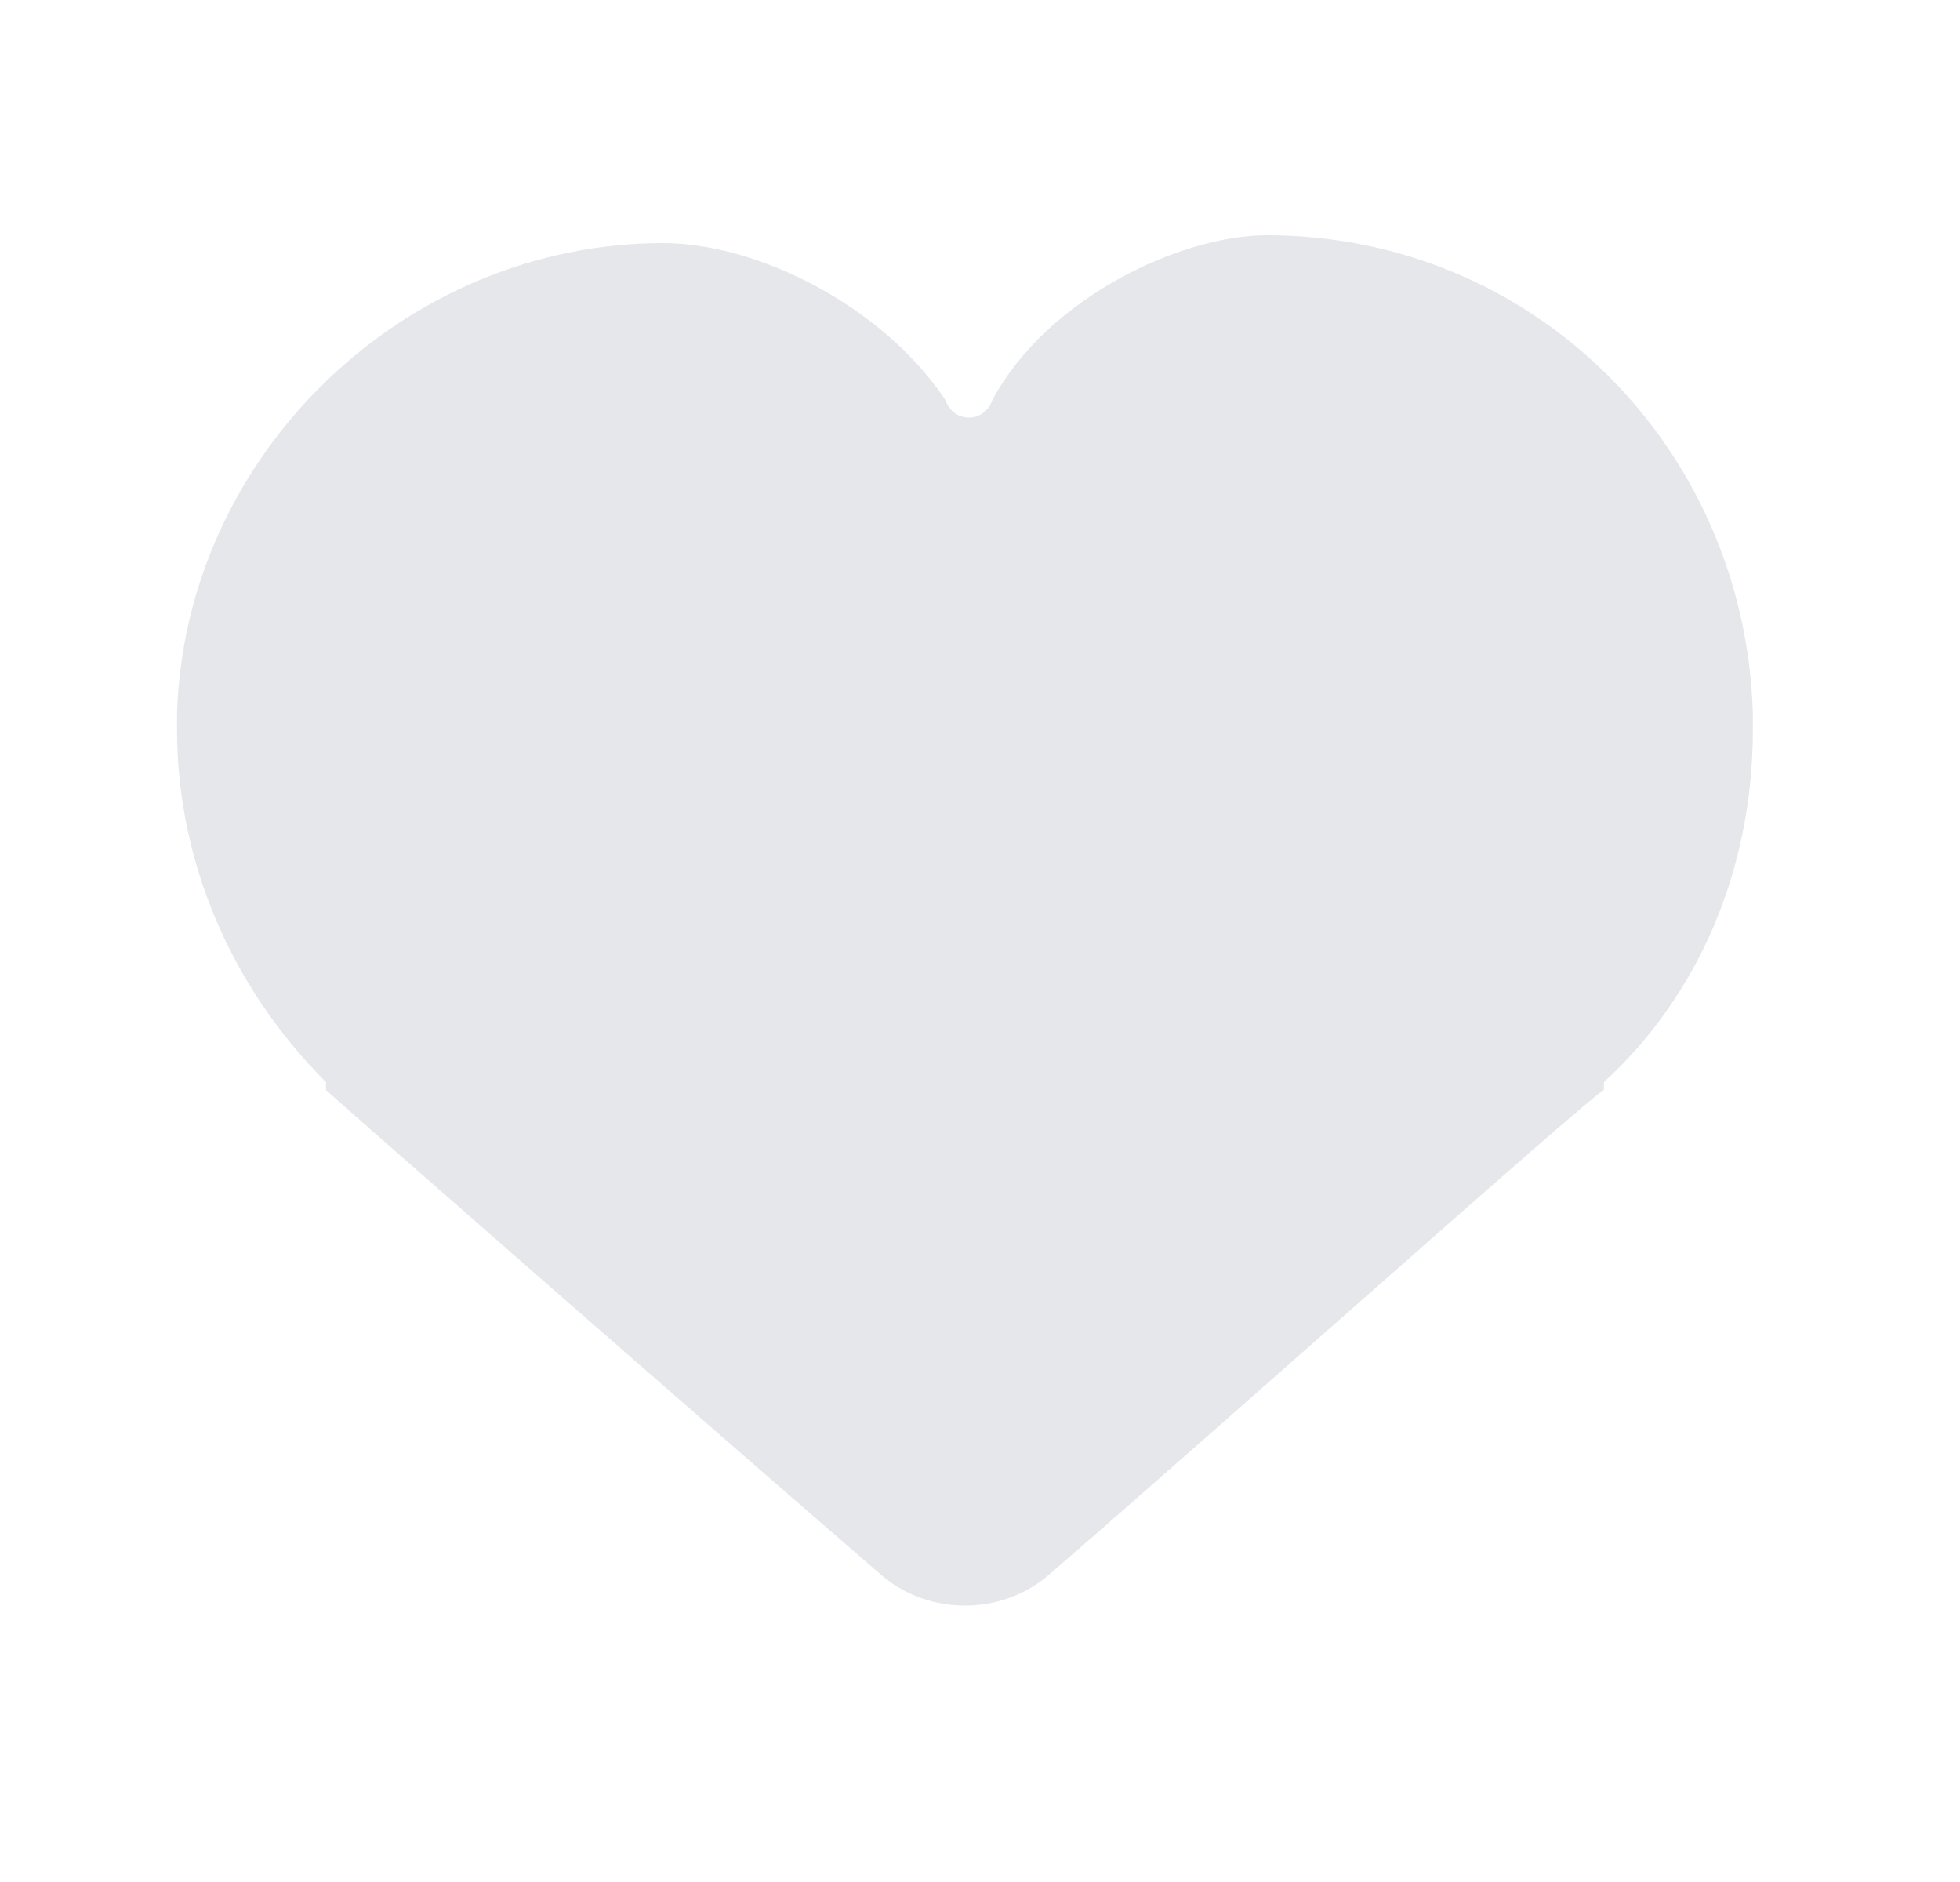
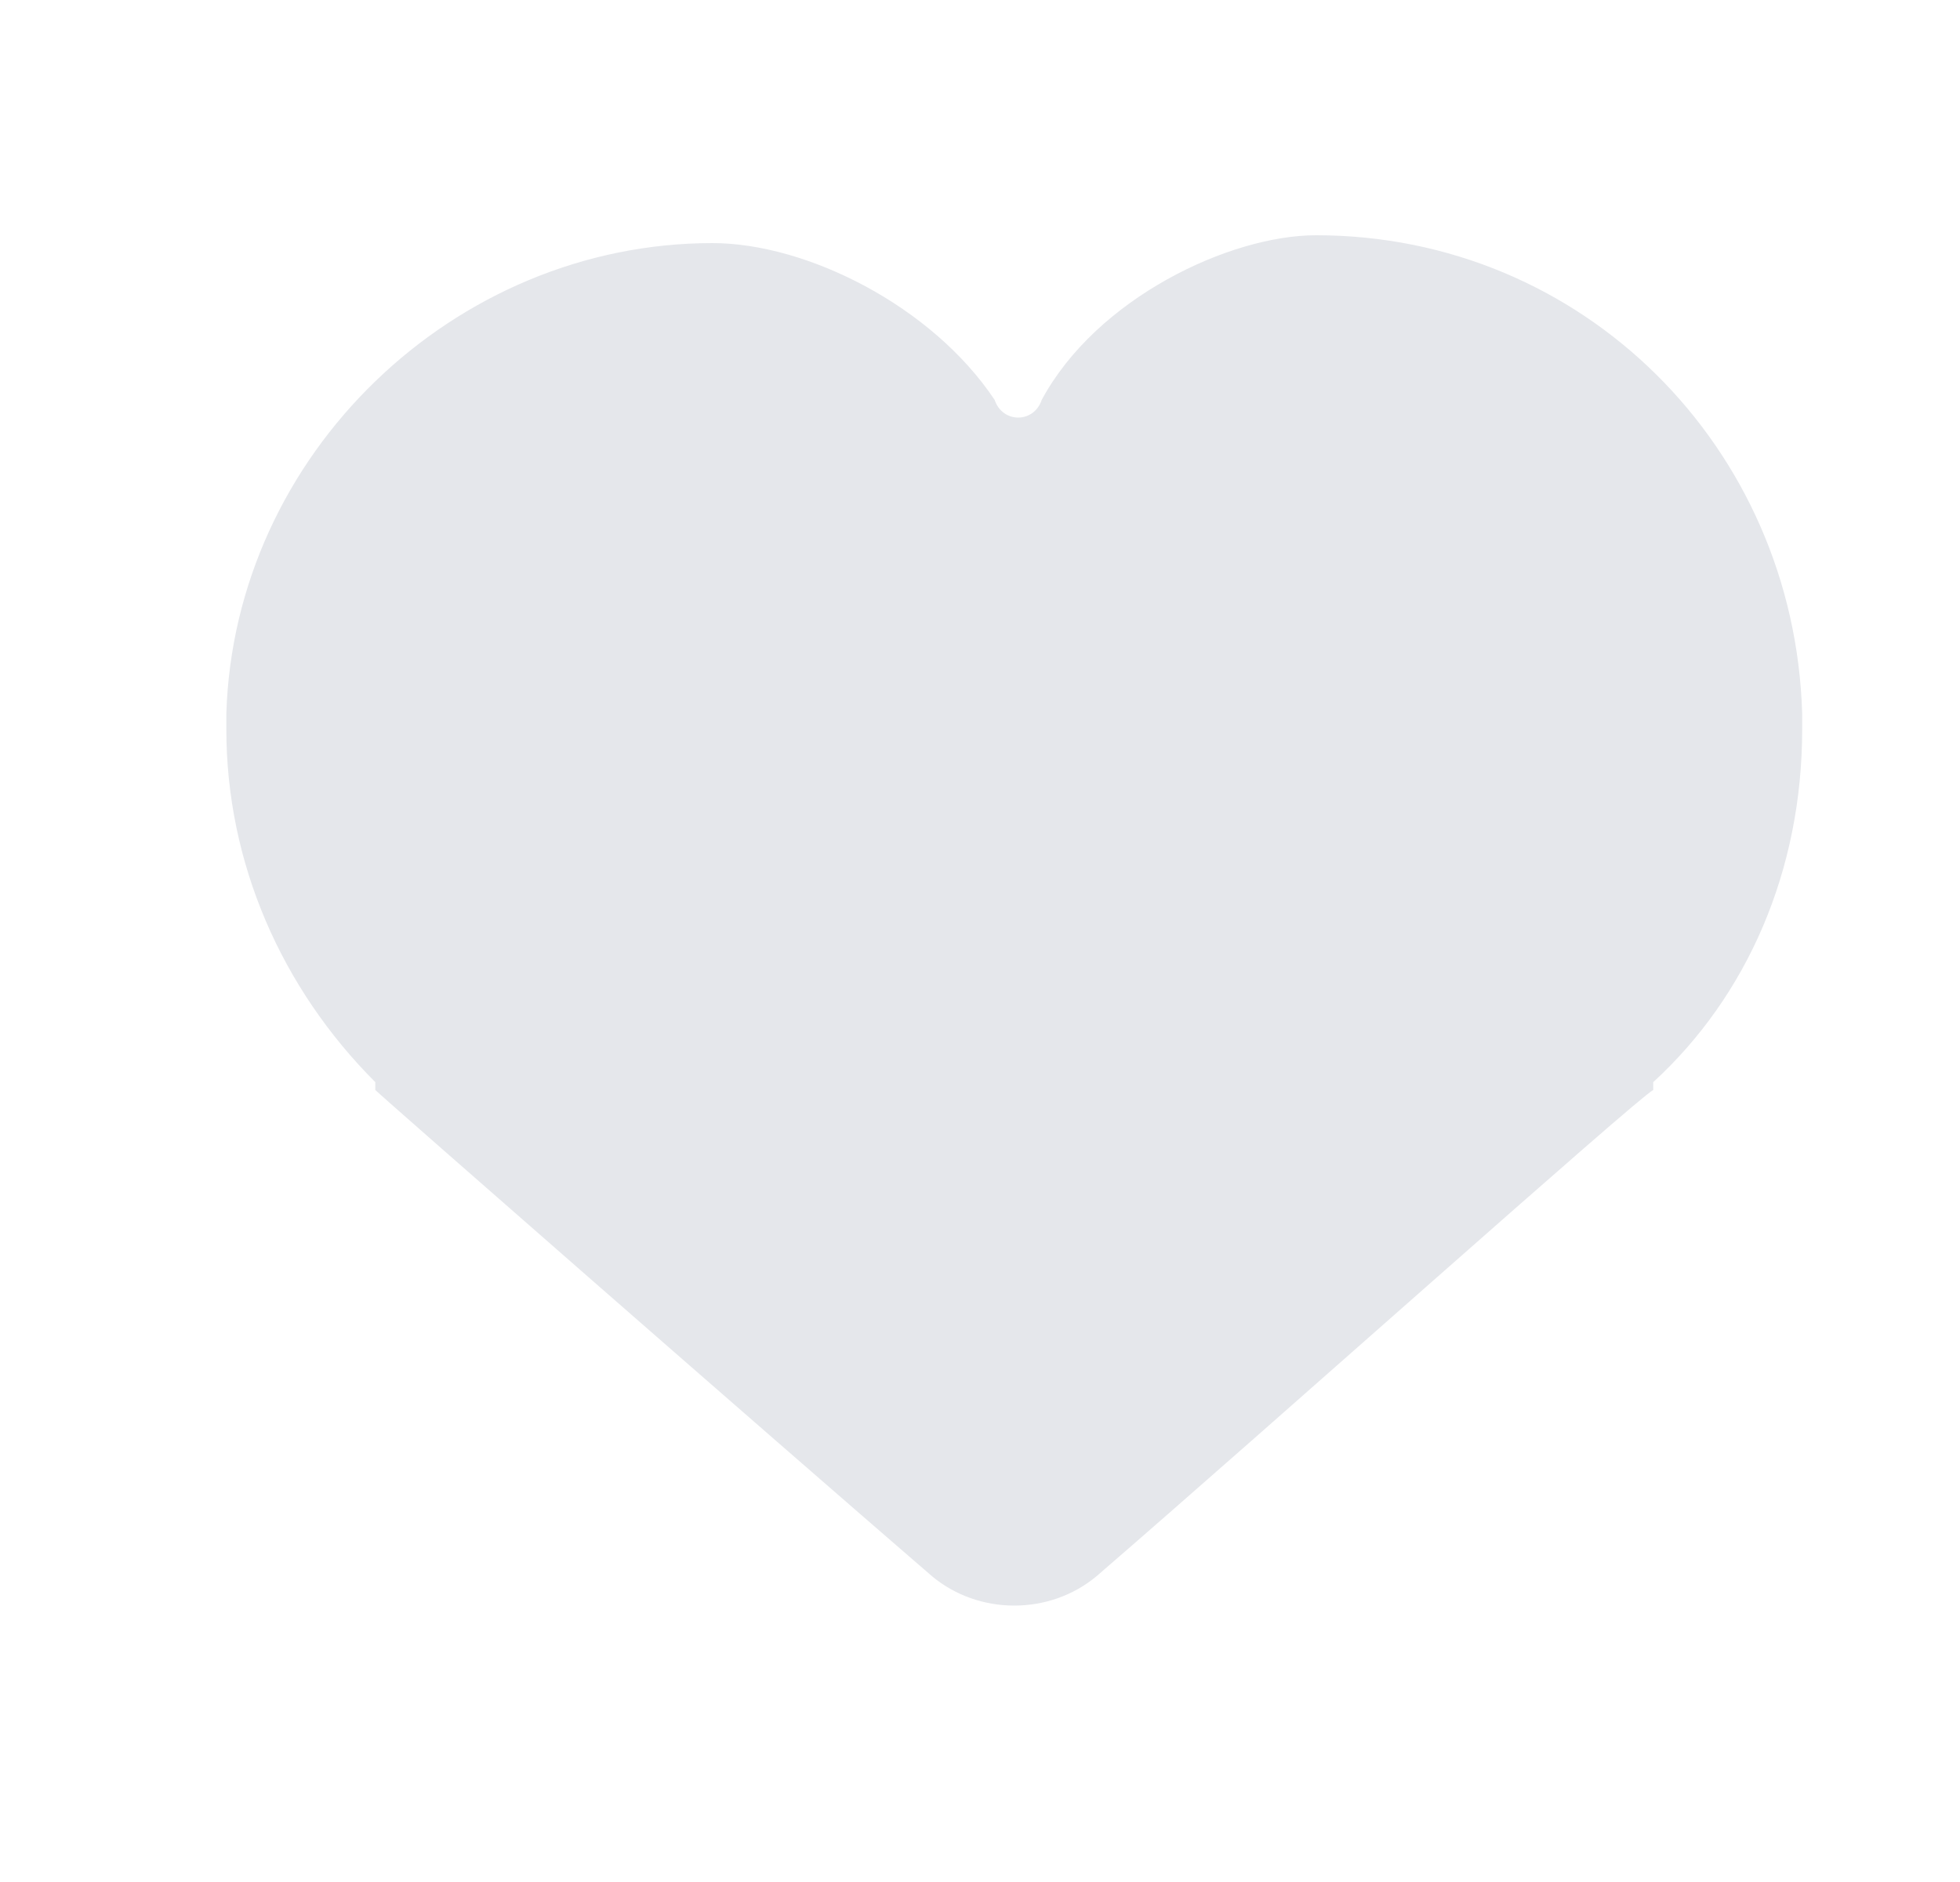
<svg xmlns="http://www.w3.org/2000/svg" width="25" height="24" viewBox="0 0 25 24" fill="none">
-   <path d="M22.358 9.1C22.258 5.7 19.558 3 16.158 3C15.058 3 13.358 3.8 12.658 5.1C12.558 5.4 12.158 5.4 12.058 5.1C11.258 3.9 9.658 3.1 8.458 3.1C5.158 3.1 2.358 5.8 2.258 9.1V9.3C2.258 11 2.958 12.6 4.158 13.8C4.158 13.8 4.158 13.8 4.158 13.9C4.258 14 9.058 18.2 11.258 20.1C11.858 20.6 12.758 20.6 13.358 20.1C15.558 18.2 20.258 14 20.458 13.9C20.458 13.9 20.458 13.9 20.458 13.8C21.658 12.7 22.358 11.1 22.358 9.3V9.1Z" fill="#E5E7EB" />
+   <path d="M22.987 9.1C22.887 5.7 20.187 3 16.787 3C15.687 3 13.987 3.8 13.287 5.1C13.187 5.4 12.787 5.4 12.687 5.1C11.887 3.9 10.287 3.1 9.087 3.1C5.787 3.1 2.987 5.8 2.887 9.1V9.3C2.887 11 3.587 12.6 4.787 13.8C4.787 13.8 4.787 13.8 4.787 13.9C4.887 14 9.687 18.2 11.887 20.1C12.487 20.6 13.387 20.6 13.987 20.1C16.187 18.2 20.887 14 21.087 13.9C21.087 13.9 21.087 13.9 21.087 13.8C22.287 12.7 22.987 11.1 22.987 9.3V9.1Z" fill="#E5E7EB" />
</svg>
